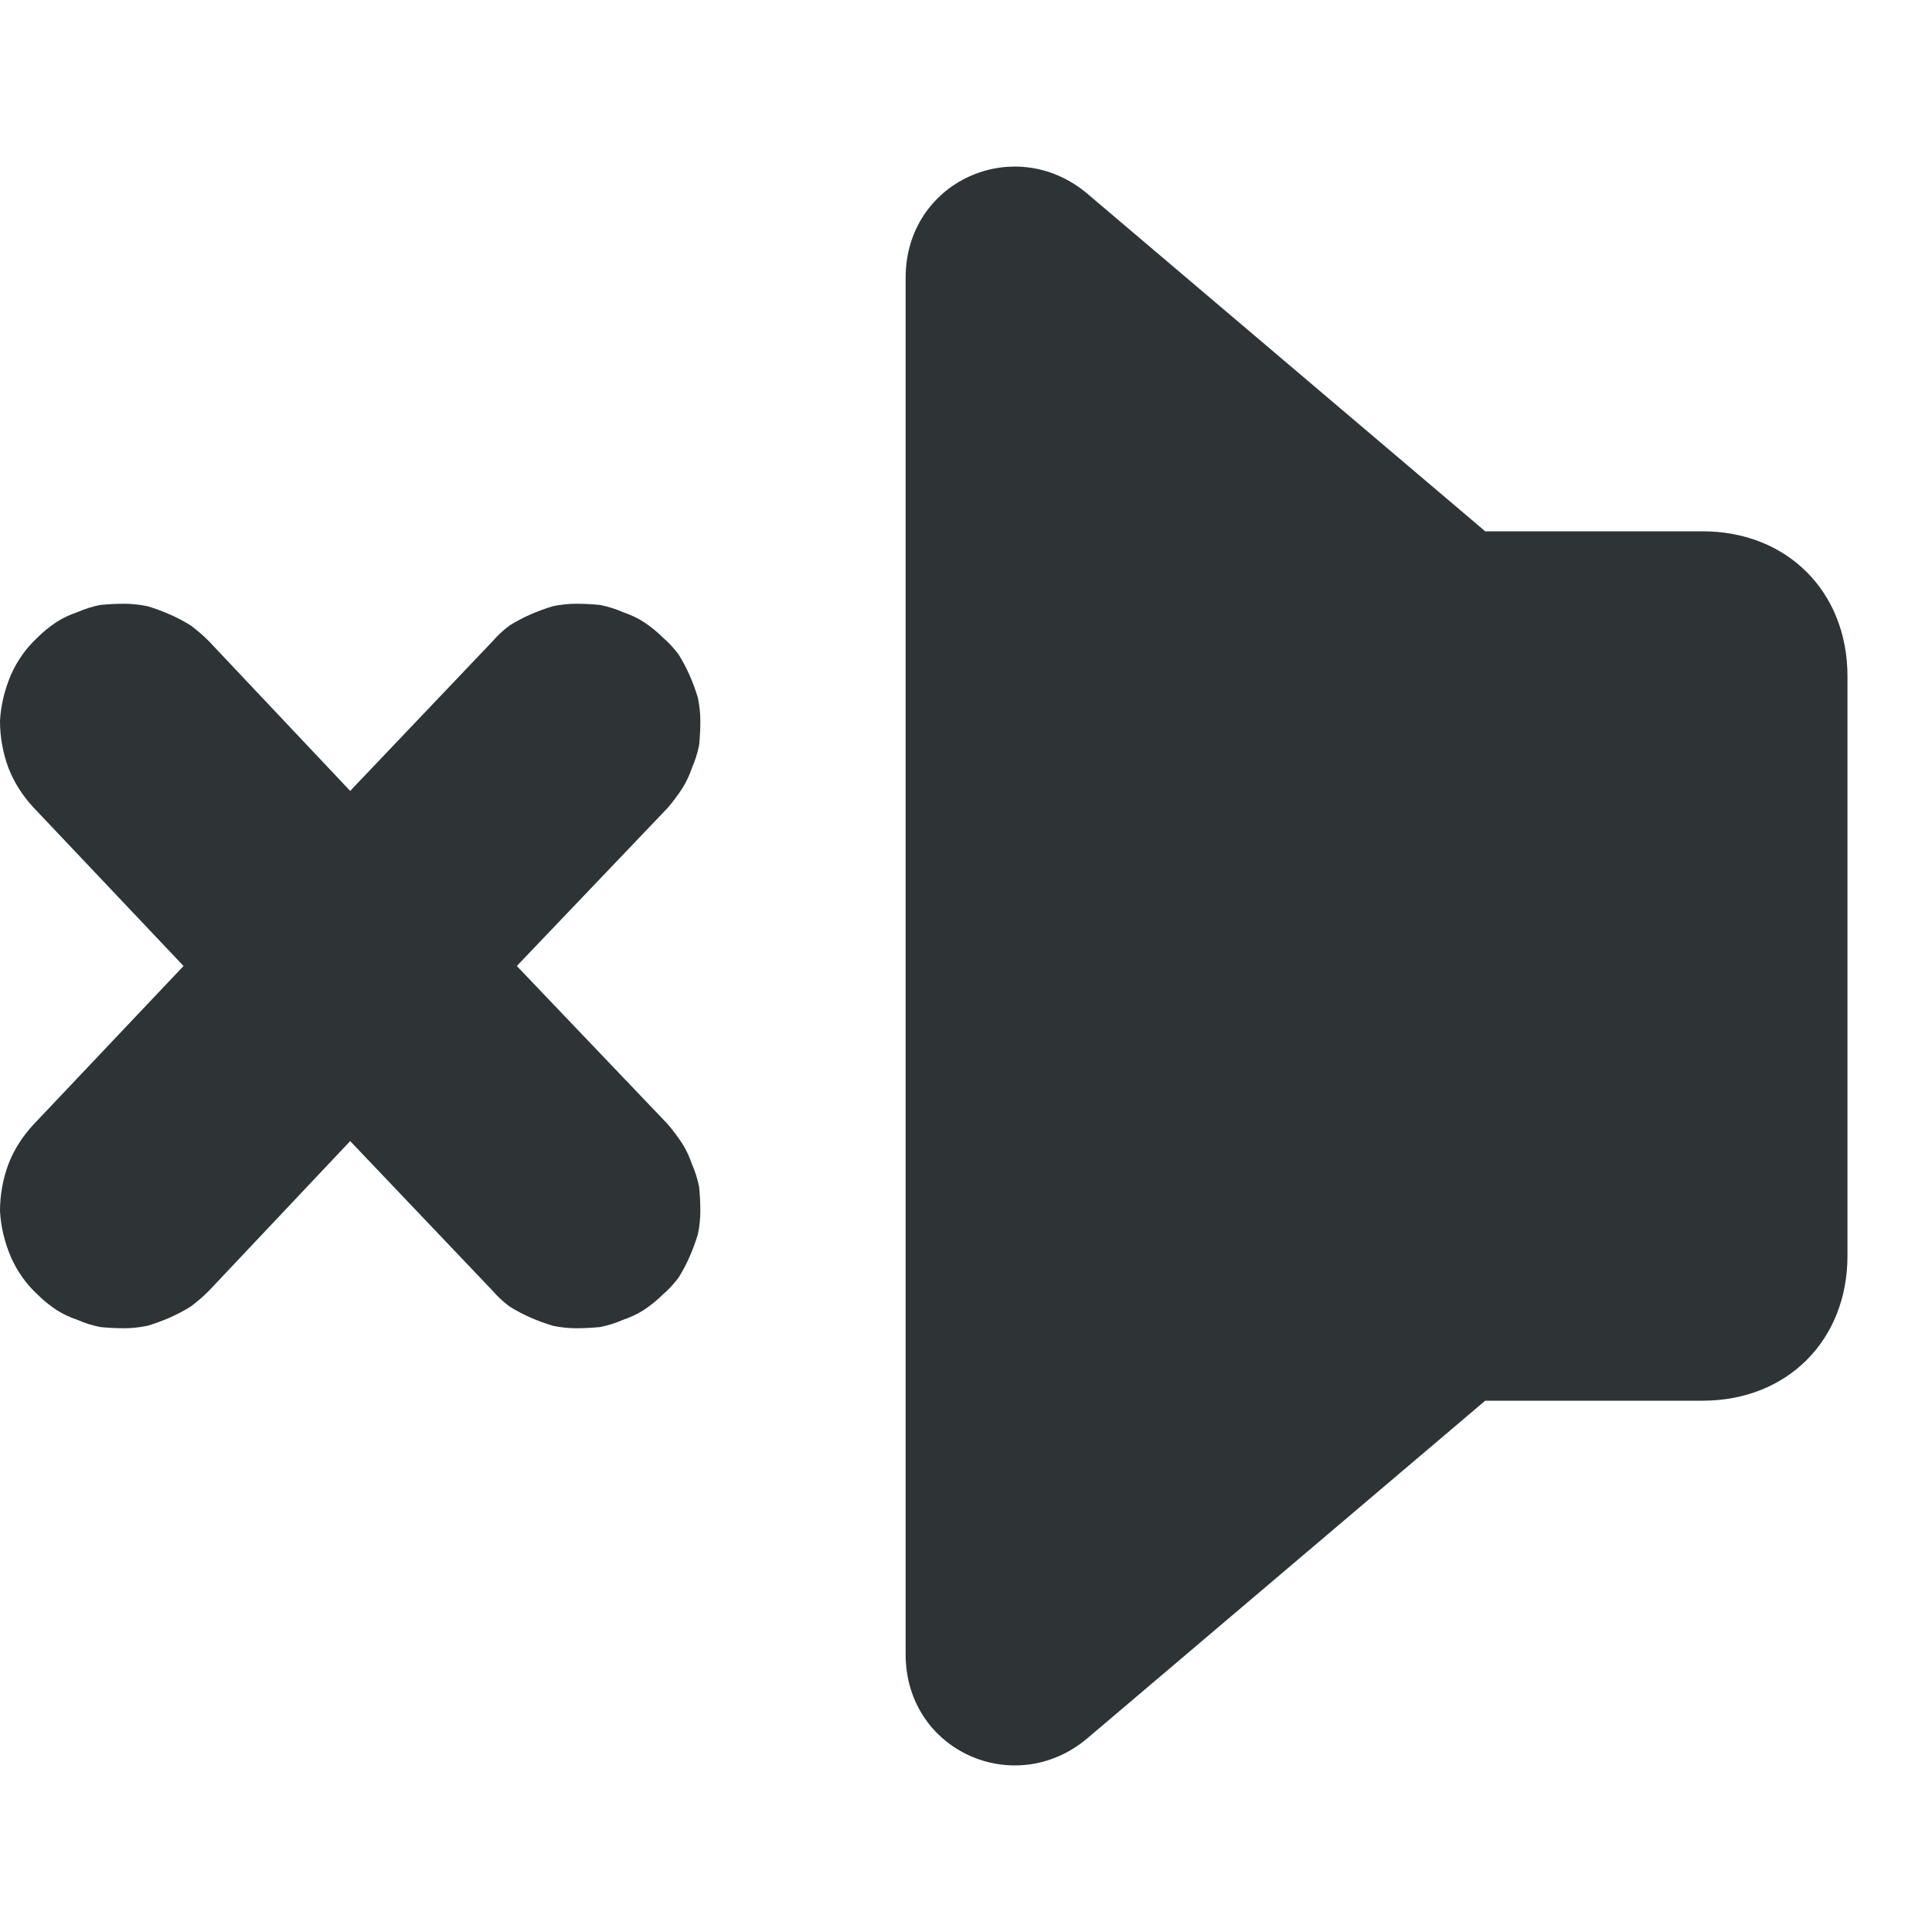
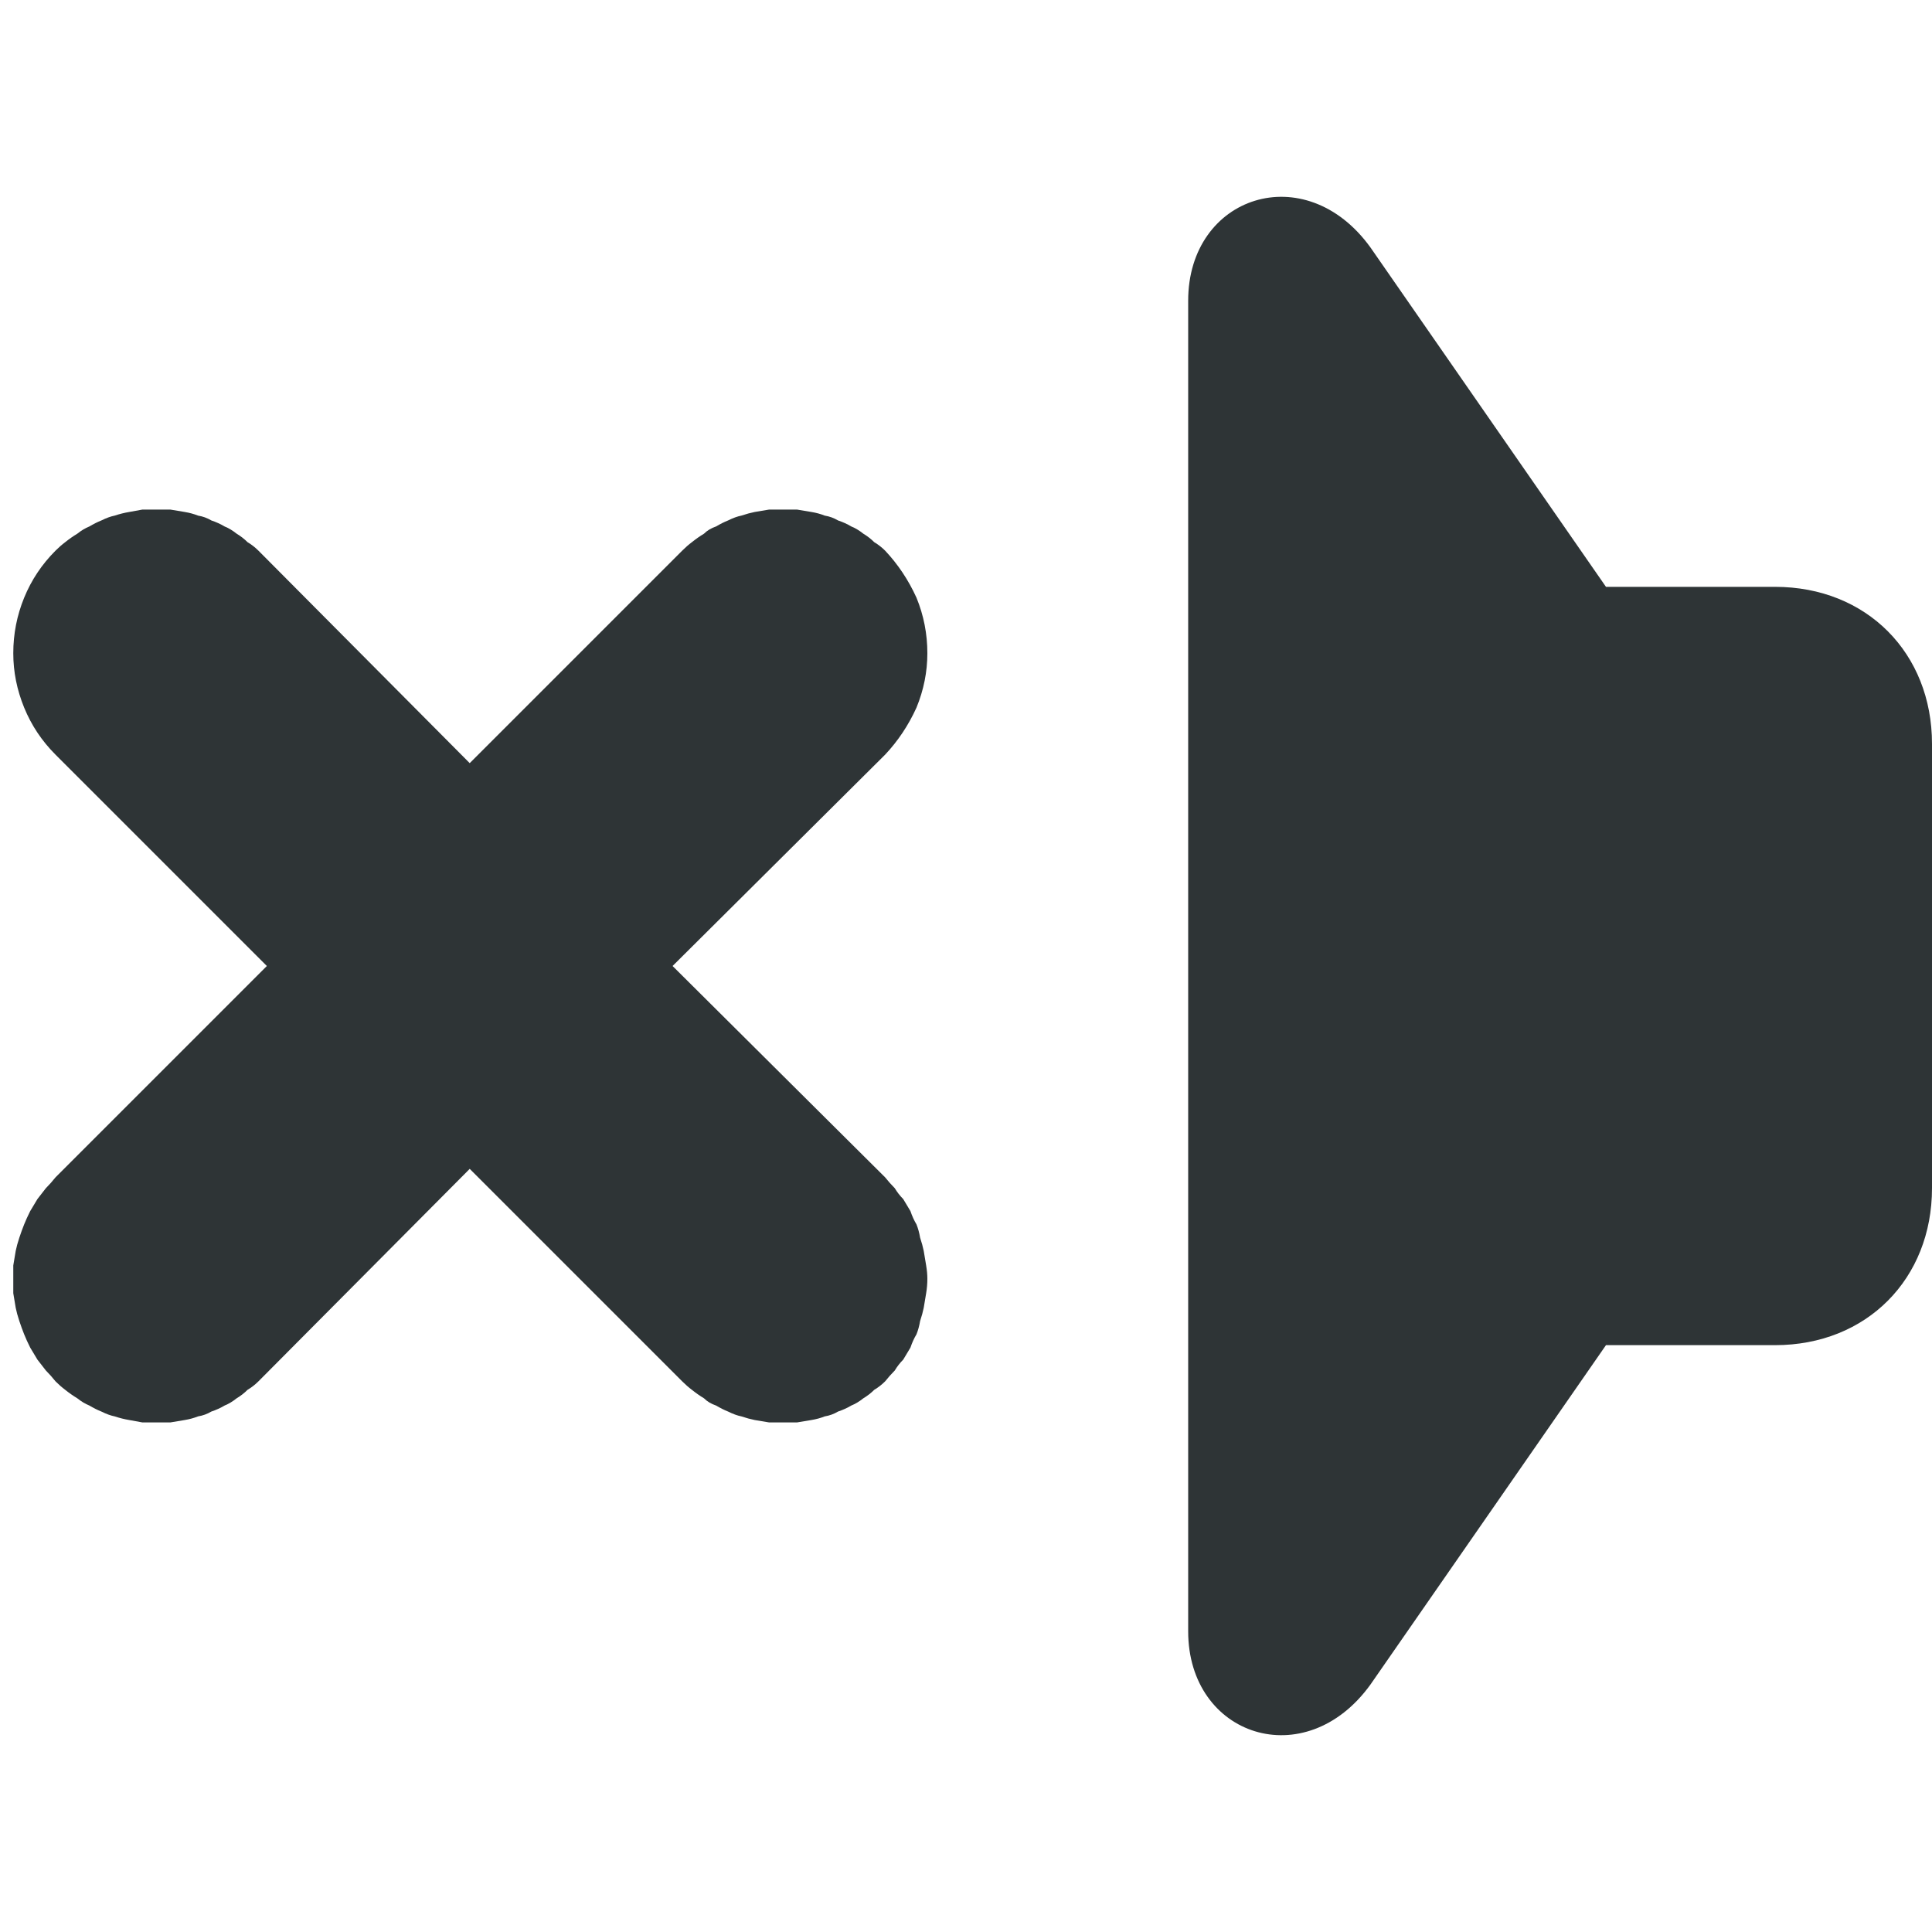
<svg xmlns="http://www.w3.org/2000/svg" width="16" height="16" viewBox="0 0 16 16" fill="#2e3436">
-   <path fill-rule="evenodd" d="M15.3 5.6C15.3 4.9 14.8 4.4 14.1 4.4L12.3 4.4L9 1.6C8.4 1.1 7.5 1.5 7.5 2.3L7.5 13.7C7.5 14.5 8.4 14.9 9 14.4L12.3 11.6L14.1 11.6C14.8 11.6 15.3 11.1 15.3 10.4L15.3 5.6ZM2.9 6.55L4.08 5.31Q4.14 5.24 4.22 5.18Q4.3 5.13 4.39 5.09Q4.48 5.05 4.58 5.02Q4.68 5 4.77 5Q4.87 5 4.97 5.01Q5.07 5.03 5.16 5.07Q5.25 5.1 5.33 5.15Q5.42 5.21 5.49 5.28Q5.56 5.34 5.62 5.42Q5.67 5.5 5.71 5.59Q5.75 5.68 5.78 5.78Q5.8 5.88 5.8 5.97Q5.8 6.07 5.79 6.17Q5.77 6.27 5.73 6.36Q5.7 6.45 5.65 6.53Q5.59 6.62 5.53 6.69L4.28 8L5.53 9.31Q5.59 9.38 5.65 9.47Q5.7 9.55 5.73 9.64Q5.77 9.73 5.79 9.83Q5.8 9.93 5.8 10.03Q5.8 10.12 5.78 10.22Q5.75 10.32 5.71 10.41Q5.67 10.5 5.62 10.58Q5.56 10.66 5.49 10.72Q5.42 10.79 5.33 10.85Q5.25 10.9 5.16 10.93Q5.07 10.97 4.97 10.99Q4.87 11 4.77 11Q4.68 11 4.58 10.98Q4.48 10.95 4.39 10.91Q4.3 10.87 4.22 10.82Q4.14 10.76 4.08 10.69L2.9 9.45L1.73 10.69Q1.66 10.76 1.58 10.82Q1.5 10.87 1.41 10.91Q1.32 10.95 1.22 10.98Q1.12 11 1.03 11Q0.93 11 0.83 10.99Q0.73 10.97 0.64 10.93Q0.55 10.9 0.47 10.85Q0.38 10.79 0.31 10.72Q0.17 10.59 0.09 10.41Q0.01 10.22 0 10.03Q0 9.83 0.07 9.64Q0.14 9.46 0.28 9.31L1.52 8L0.28 6.69Q0.14 6.54 0.07 6.36Q0 6.17 0 5.97Q0.01 5.78 0.09 5.59Q0.17 5.41 0.31 5.28Q0.38 5.21 0.47 5.15Q0.55 5.1 0.64 5.07Q0.73 5.03 0.83 5.01Q0.93 5 1.03 5Q1.12 5 1.22 5.02Q1.32 5.05 1.41 5.09Q1.5 5.13 1.58 5.18Q1.66 5.24 1.73 5.31L2.9 6.55Z" />
+   <path fill-rule="evenodd" d="M16 6.16C16 5.41 15.46 4.86 14.7 4.86L13.3 4.86L11.35 2.05C10.81 1.3 9.84 1.62 9.84 2.49L9.84 13.51C9.84 14.38 10.81 14.7 11.35 13.95L13.3 11.14L14.7 11.14C15.46 11.14 16 10.59 16 9.84L16 6.16ZM3.89 6.32L5.65 4.56Q5.69 4.52 5.73 4.49Q5.78 4.45 5.83 4.42Q5.87 4.38 5.93 4.36Q5.98 4.33 6.03 4.31Q6.09 4.28 6.14 4.27Q6.2 4.25 6.25 4.24Q6.31 4.23 6.37 4.22Q6.43 4.22 6.49 4.22Q6.54 4.22 6.6 4.22Q6.66 4.23 6.72 4.24Q6.78 4.25 6.83 4.27Q6.89 4.28 6.94 4.31Q7 4.33 7.05 4.36Q7.1 4.38 7.15 4.42Q7.2 4.45 7.24 4.49Q7.29 4.52 7.33 4.56Q7.49 4.73 7.59 4.95Q7.68 5.17 7.68 5.41Q7.68 5.64 7.59 5.86Q7.49 6.08 7.33 6.25L5.57 8L7.33 9.75Q7.37 9.8 7.41 9.84Q7.44 9.89 7.48 9.93Q7.51 9.98 7.54 10.03Q7.56 10.09 7.59 10.14Q7.61 10.19 7.62 10.25Q7.64 10.31 7.65 10.36Q7.66 10.42 7.67 10.48Q7.68 10.54 7.68 10.59Q7.68 10.65 7.67 10.71Q7.66 10.77 7.65 10.83Q7.64 10.88 7.62 10.94Q7.61 11 7.59 11.05Q7.56 11.1 7.54 11.16Q7.51 11.21 7.48 11.26Q7.44 11.3 7.41 11.35Q7.37 11.39 7.33 11.44Q7.29 11.48 7.24 11.51Q7.2 11.55 7.15 11.58Q7.1 11.62 7.05 11.64Q7 11.67 6.94 11.69Q6.89 11.72 6.83 11.73Q6.78 11.75 6.72 11.76Q6.66 11.77 6.6 11.78Q6.54 11.78 6.49 11.78Q6.43 11.78 6.37 11.78Q6.31 11.77 6.25 11.76Q6.2 11.75 6.14 11.73Q6.09 11.72 6.03 11.69Q5.98 11.67 5.93 11.64Q5.87 11.62 5.83 11.58Q5.78 11.55 5.73 11.51Q5.69 11.48 5.65 11.44L3.89 9.68L2.14 11.44Q2.1 11.48 2.05 11.51Q2.01 11.55 1.96 11.58Q1.91 11.62 1.86 11.64Q1.81 11.67 1.75 11.69Q1.7 11.72 1.64 11.73Q1.59 11.75 1.53 11.76Q1.47 11.77 1.41 11.78Q1.36 11.78 1.3 11.78Q1.24 11.78 1.18 11.78Q1.12 11.77 1.07 11.76Q1.01 11.75 0.95 11.73Q0.9 11.72 0.84 11.69Q0.79 11.67 0.74 11.64Q0.69 11.62 0.64 11.58Q0.59 11.55 0.54 11.51Q0.5 11.48 0.46 11.44Q0.42 11.39 0.38 11.35Q0.34 11.3 0.31 11.26Q0.28 11.21 0.25 11.16Q0.22 11.1 0.2 11.05Q0.18 11 0.16 10.94Q0.14 10.88 0.13 10.83Q0.12 10.77 0.11 10.71Q0.11 10.65 0.11 10.59Q0.11 10.54 0.11 10.48Q0.12 10.42 0.13 10.36Q0.14 10.31 0.16 10.25Q0.18 10.19 0.2 10.14Q0.22 10.09 0.25 10.03Q0.28 9.98 0.31 9.93Q0.34 9.89 0.38 9.84Q0.42 9.8 0.46 9.75L2.21 8L0.46 6.25Q0.29 6.08 0.2 5.86Q0.11 5.64 0.11 5.41Q0.11 5.17 0.2 4.95Q0.29 4.73 0.46 4.56Q0.5 4.52 0.54 4.49Q0.59 4.45 0.64 4.42Q0.69 4.38 0.74 4.36Q0.79 4.33 0.84 4.31Q0.9 4.28 0.95 4.27Q1.01 4.25 1.07 4.24Q1.12 4.23 1.18 4.22Q1.24 4.22 1.3 4.22Q1.36 4.22 1.41 4.22Q1.47 4.23 1.53 4.24Q1.59 4.25 1.64 4.27Q1.7 4.28 1.75 4.31Q1.81 4.33 1.86 4.36Q1.91 4.38 1.96 4.42Q2.01 4.45 2.05 4.49Q2.1 4.52 2.14 4.56L3.89 6.32Z" />
</svg>
